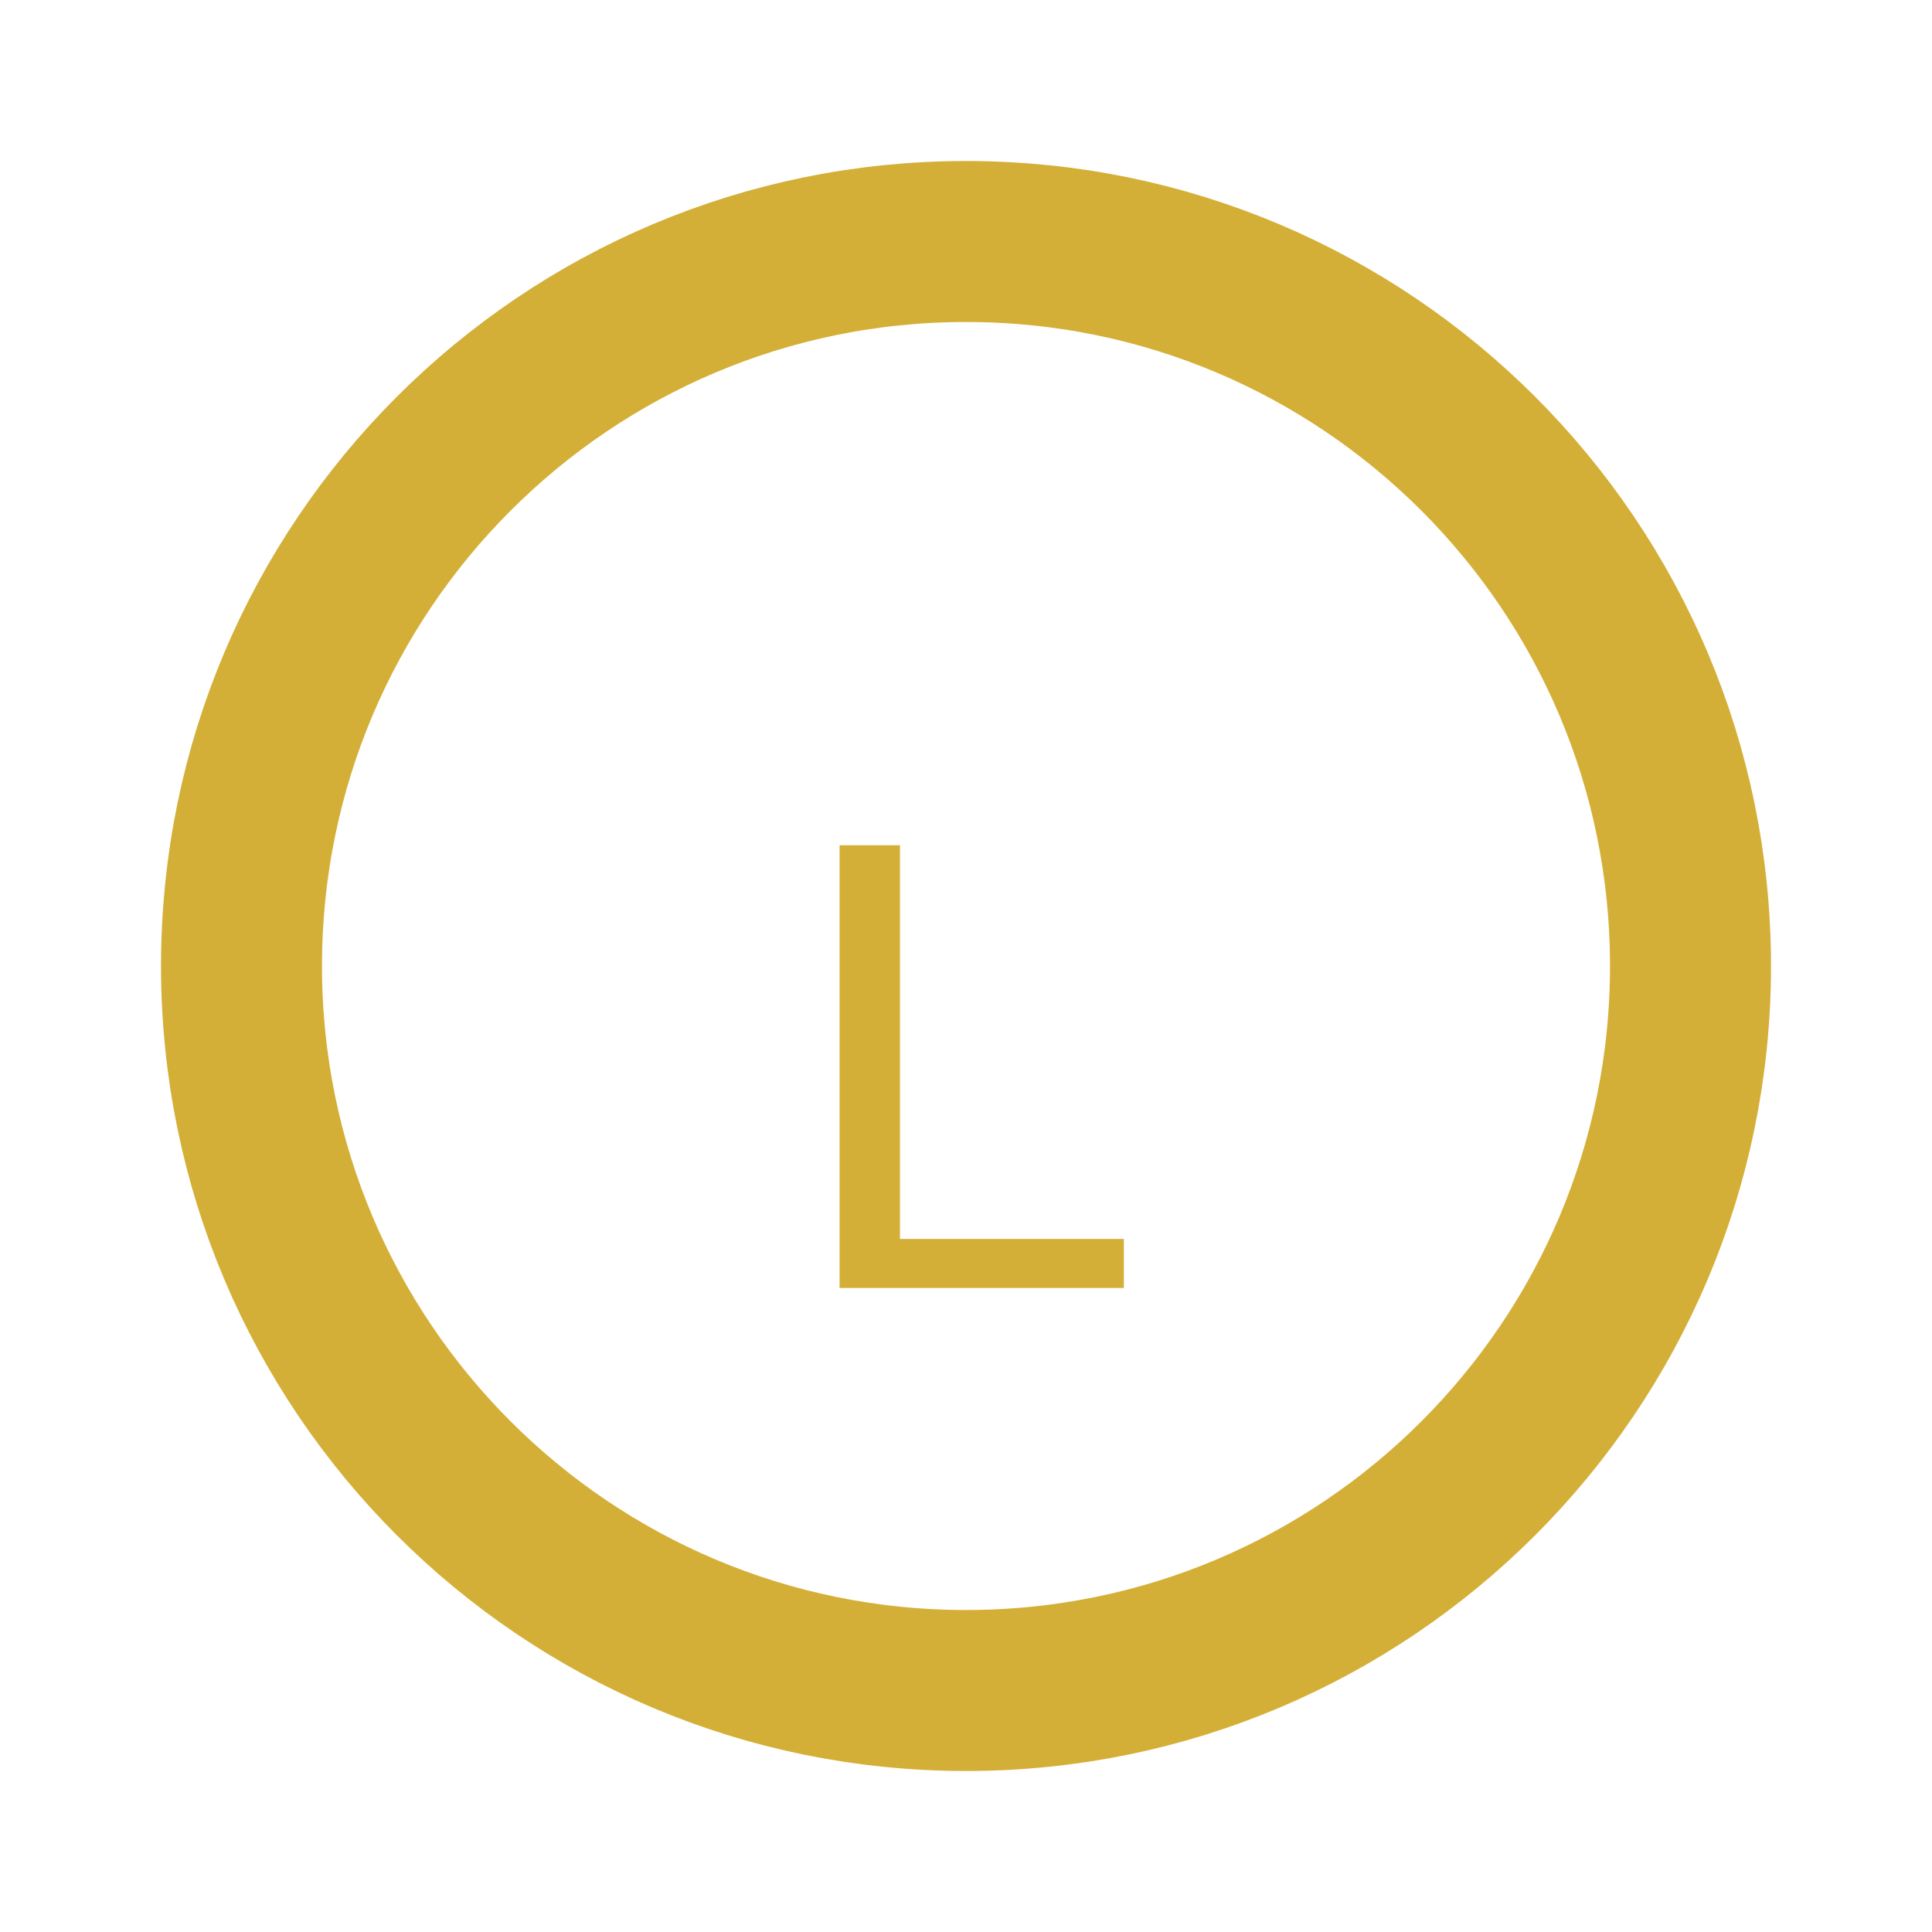
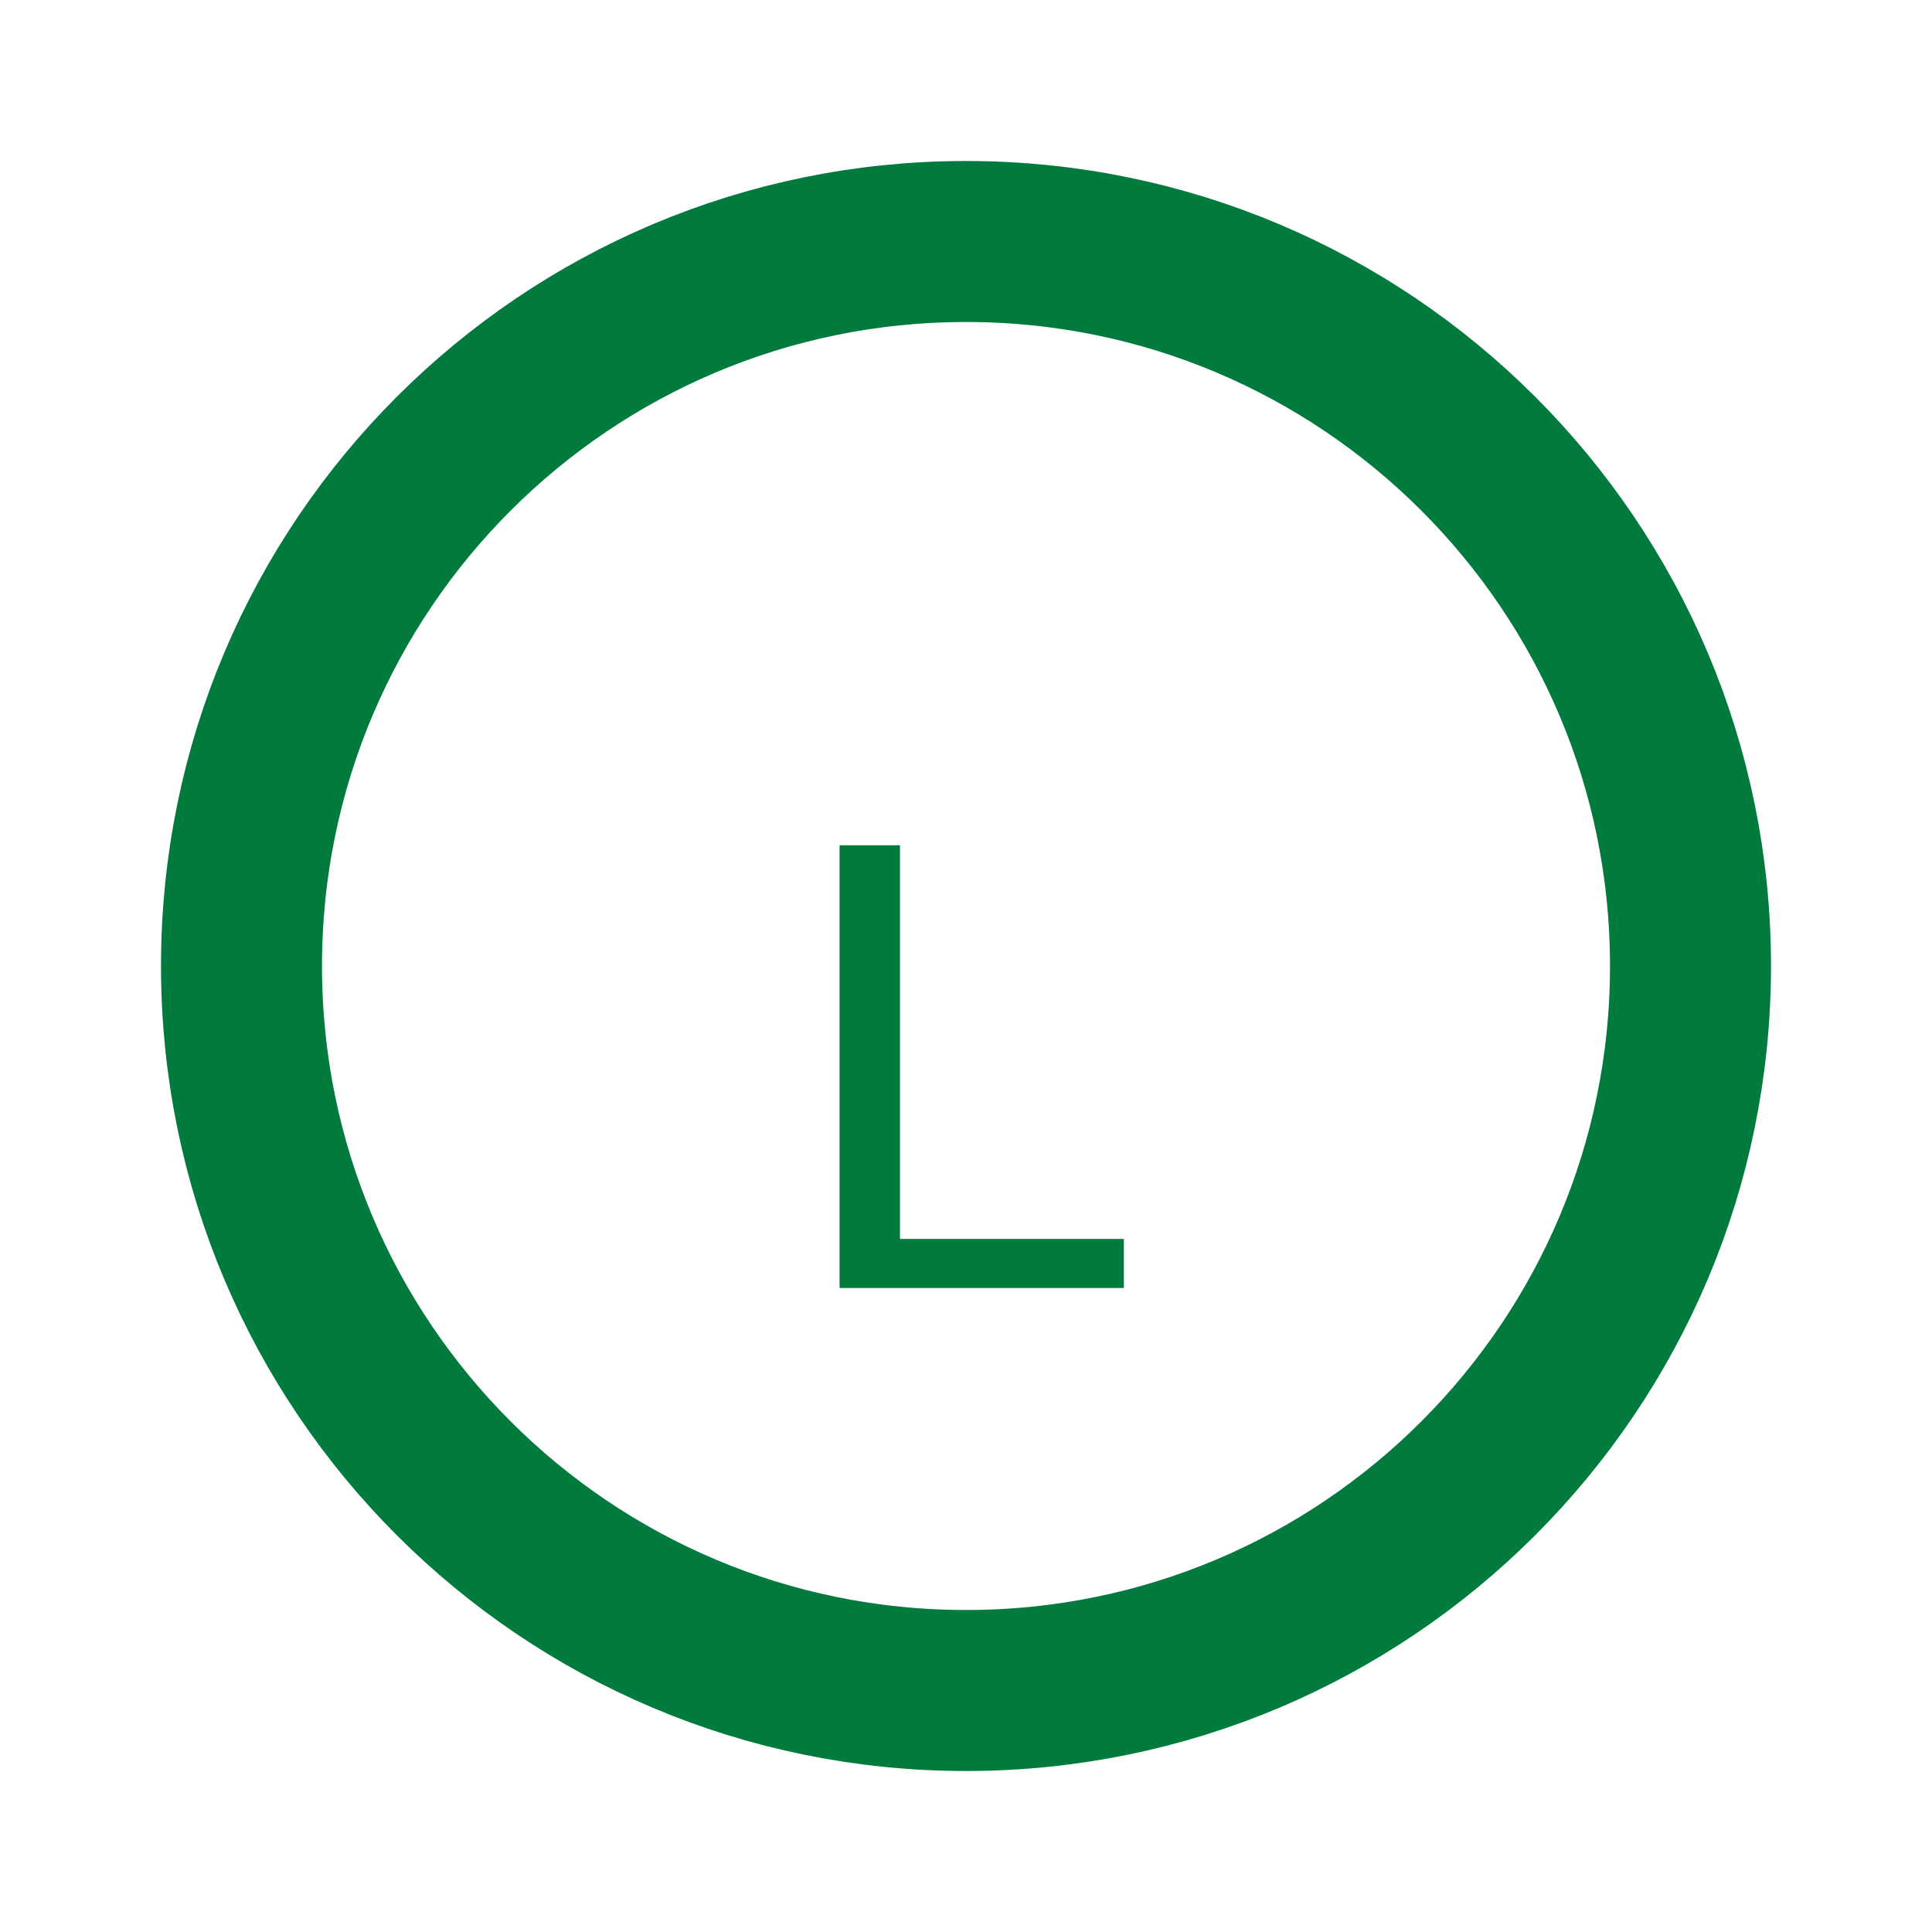
<svg xmlns="http://www.w3.org/2000/svg" viewBox="0 0 24 24">
-   <circle cx="12" cy="12" r="9" stroke="#d4af37" fill="none" stroke-width="2" />
-   <text x="12" y="16" text-anchor="middle" font-family="Arial" font-size="8" fill="#d4af37">L</text>
+   <circle cx="12" cy="12" r="9" stroke="#007a3d" fill="none" stroke-width="2" />
+   <text x="12" y="16" text-anchor="middle" font-family="Arial" font-size="8" fill="#007a3d">L</text>
</svg>
